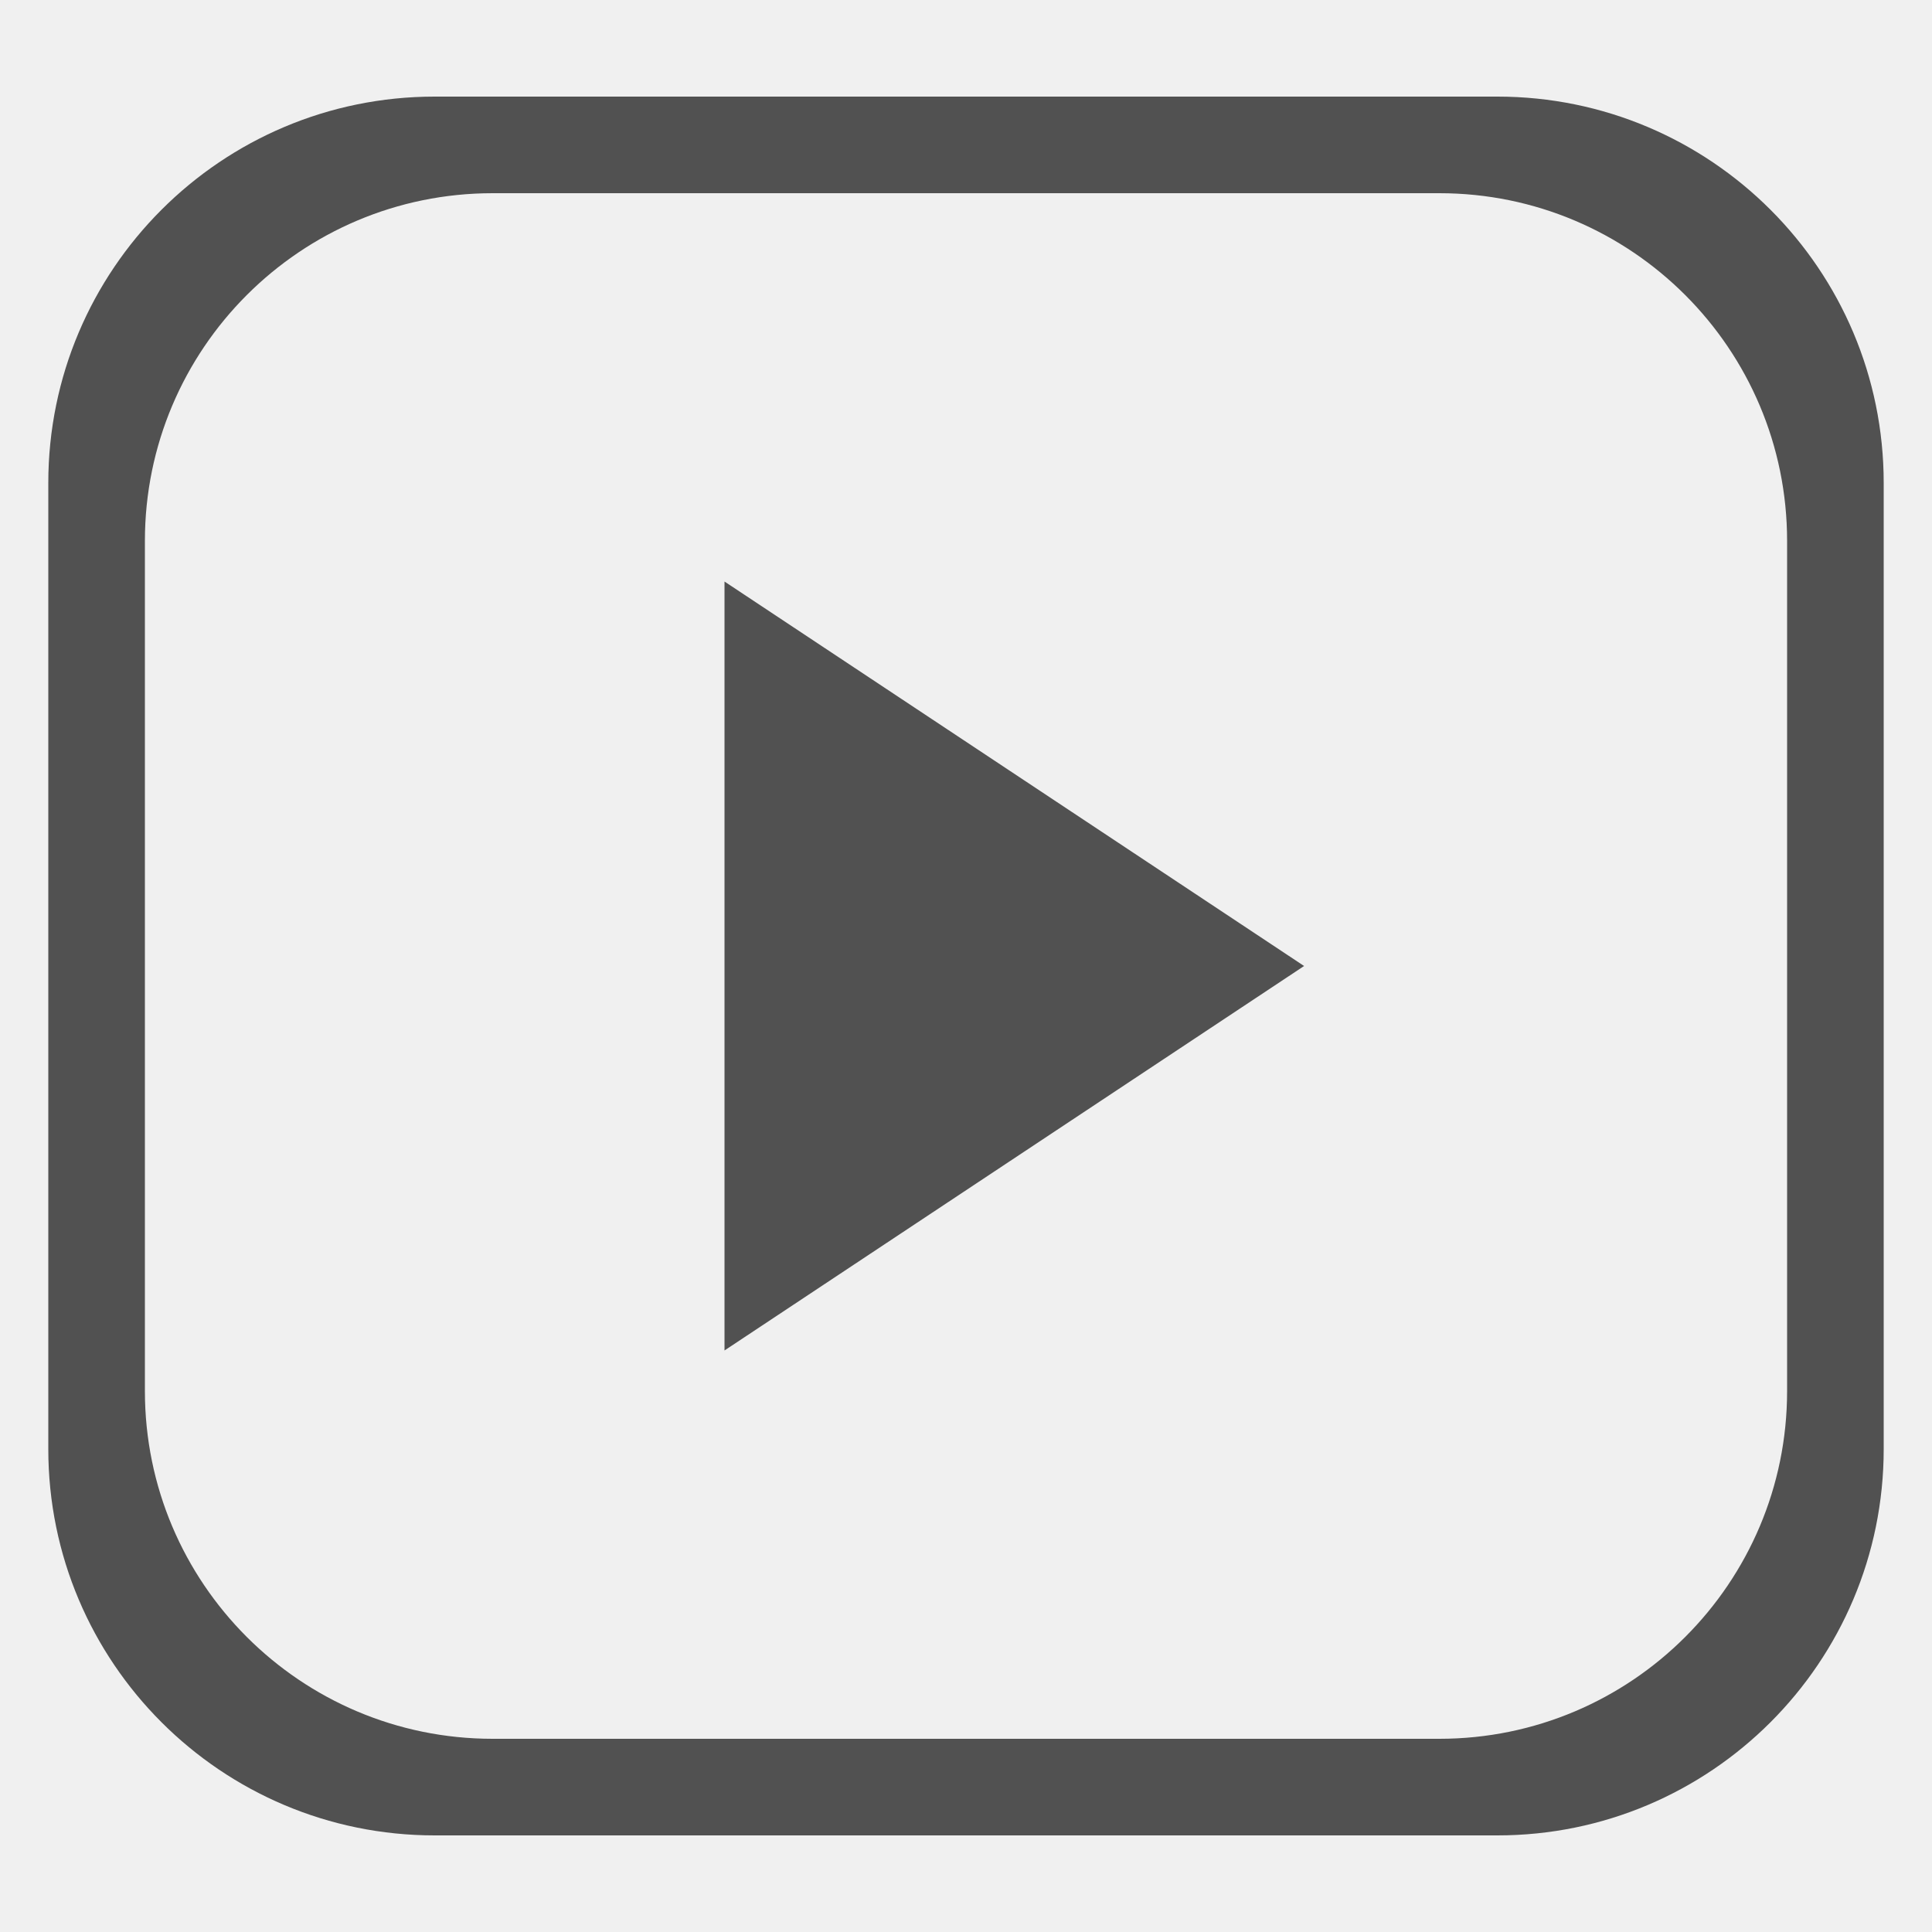
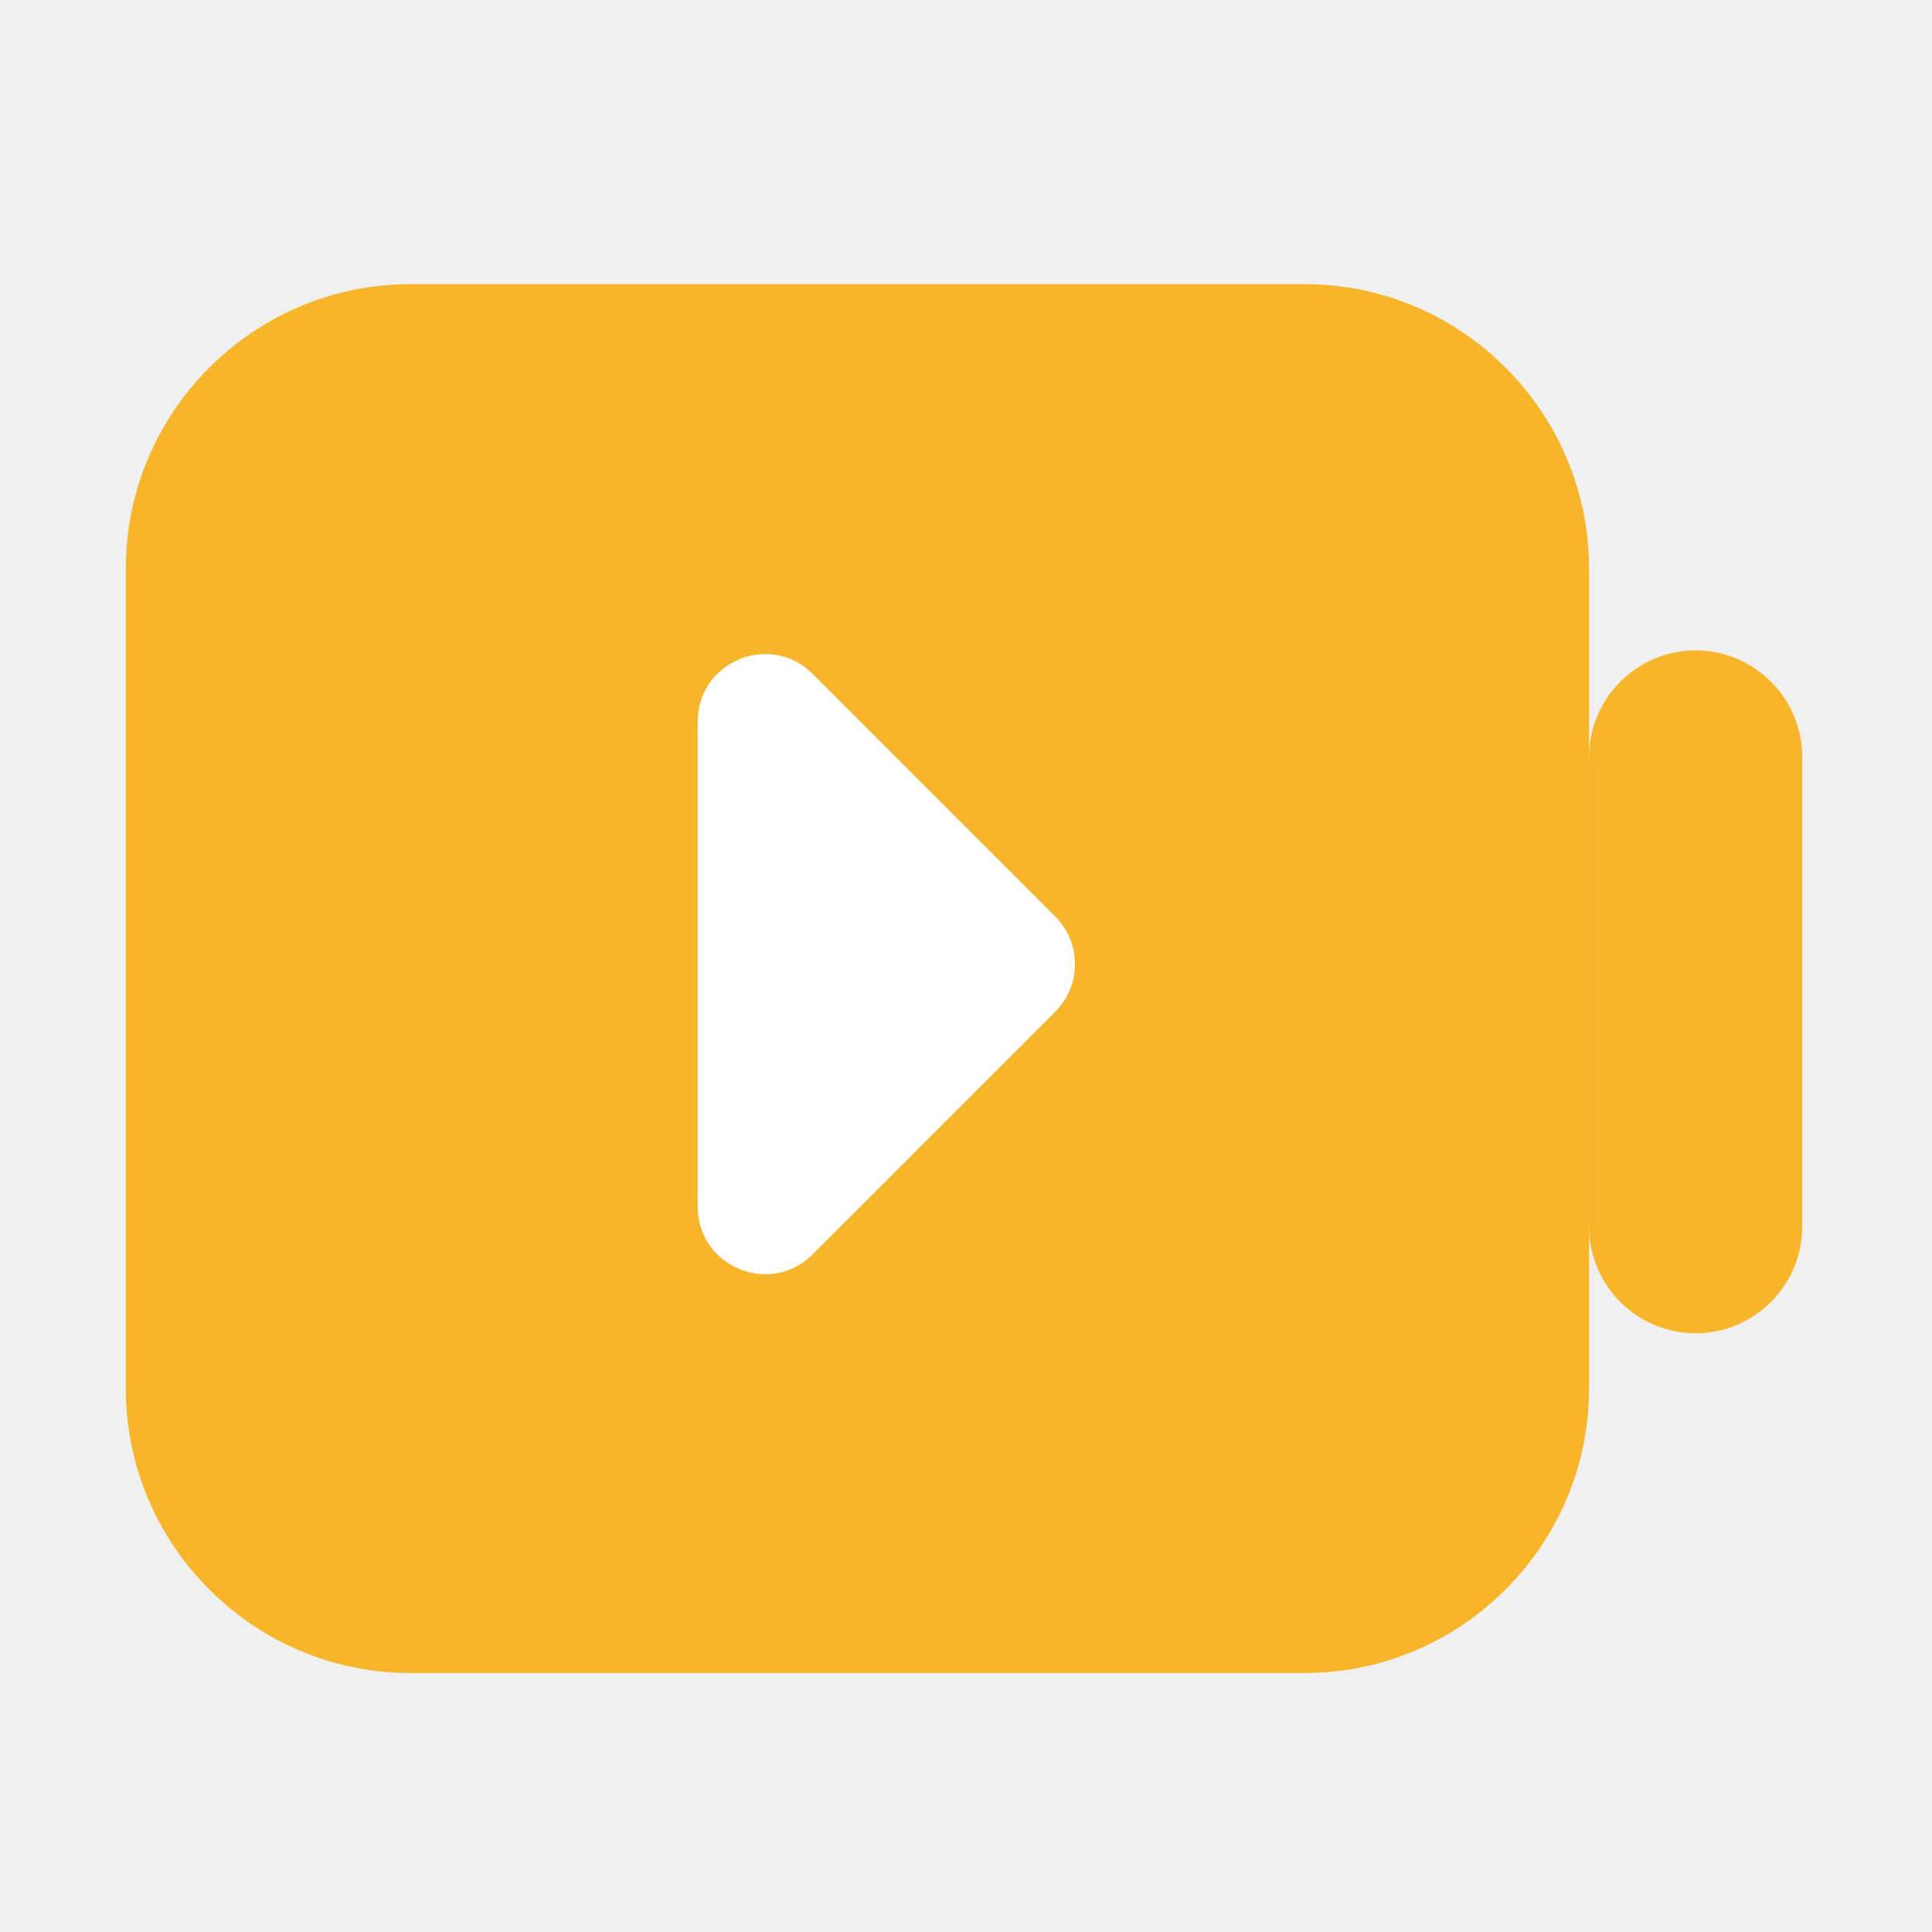
- <svg xmlns="http://www.w3.org/2000/svg" t="1759301024010" class="icon" viewBox="0 0 1024 1024" version="1.1" p-id="175720" width="128" height="128">
-   <path d="M793.6 972.8l-563.2 0c-113.101 0-204.8-91.699-204.8-204.8L25.6 256c0-113.101 91.699-204.8 204.8-204.8l563.2 0c113.101 0 204.8 91.699 204.8 204.8l0 512C998.4 881.101 906.701 972.8 793.6 972.8zM947.2 286.72c0-101.786-82.534-184.32-184.32-184.32L261.12 102.4C159.334 102.4 76.8 184.934 76.8 286.72l0 450.56c0 101.786 82.534 184.32 184.32 184.32l501.76 0c101.786 0 184.32-82.534 184.32-184.32L947.2 286.72zM384 308.224l307.2 203.776-307.2 203.776L384 308.224z" fill="#515151" p-id="175721" />
+ <svg xmlns="http://www.w3.org/2000/svg" t="1760782767201" class="icon" viewBox="0 0 1024 1024" version="1.1" p-id="11033" width="128" height="128">
+   <path d="M898.71 706.68c-31.08 0-56.5-25.43-56.5-56.5V401.21c0-31.08 25.43-56.5 56.5-56.5 31.08 0 56.5 25.43 56.5 56.5v248.97c0 31.08-25.42 56.5-56.5 56.5z" fill="#F7B52C" p-id="11034" />
+   <path d="M691.58 886.72H217.32c-82.84 0-150.63-67.78-150.63-150.63V301.24c0-82.84 67.78-150.63 150.63-150.63h474.27c82.84 0 150.63 67.78 150.63 150.63V736.1c-0.01 82.84-67.79 150.62-150.64 150.62z" fill="#F7B52C" p-id="11035" />
+   <path d="M430.71 664.86l128.62-128.62c13.93-13.93 13.93-36.52 0-50.45L430.71 357.17c-22.47-22.47-60.9-6.56-60.9 25.22v257.24c0 31.79 38.42 47.71 60.9 25.23z" fill="#FFFFFF" p-id="11036" />
</svg>
